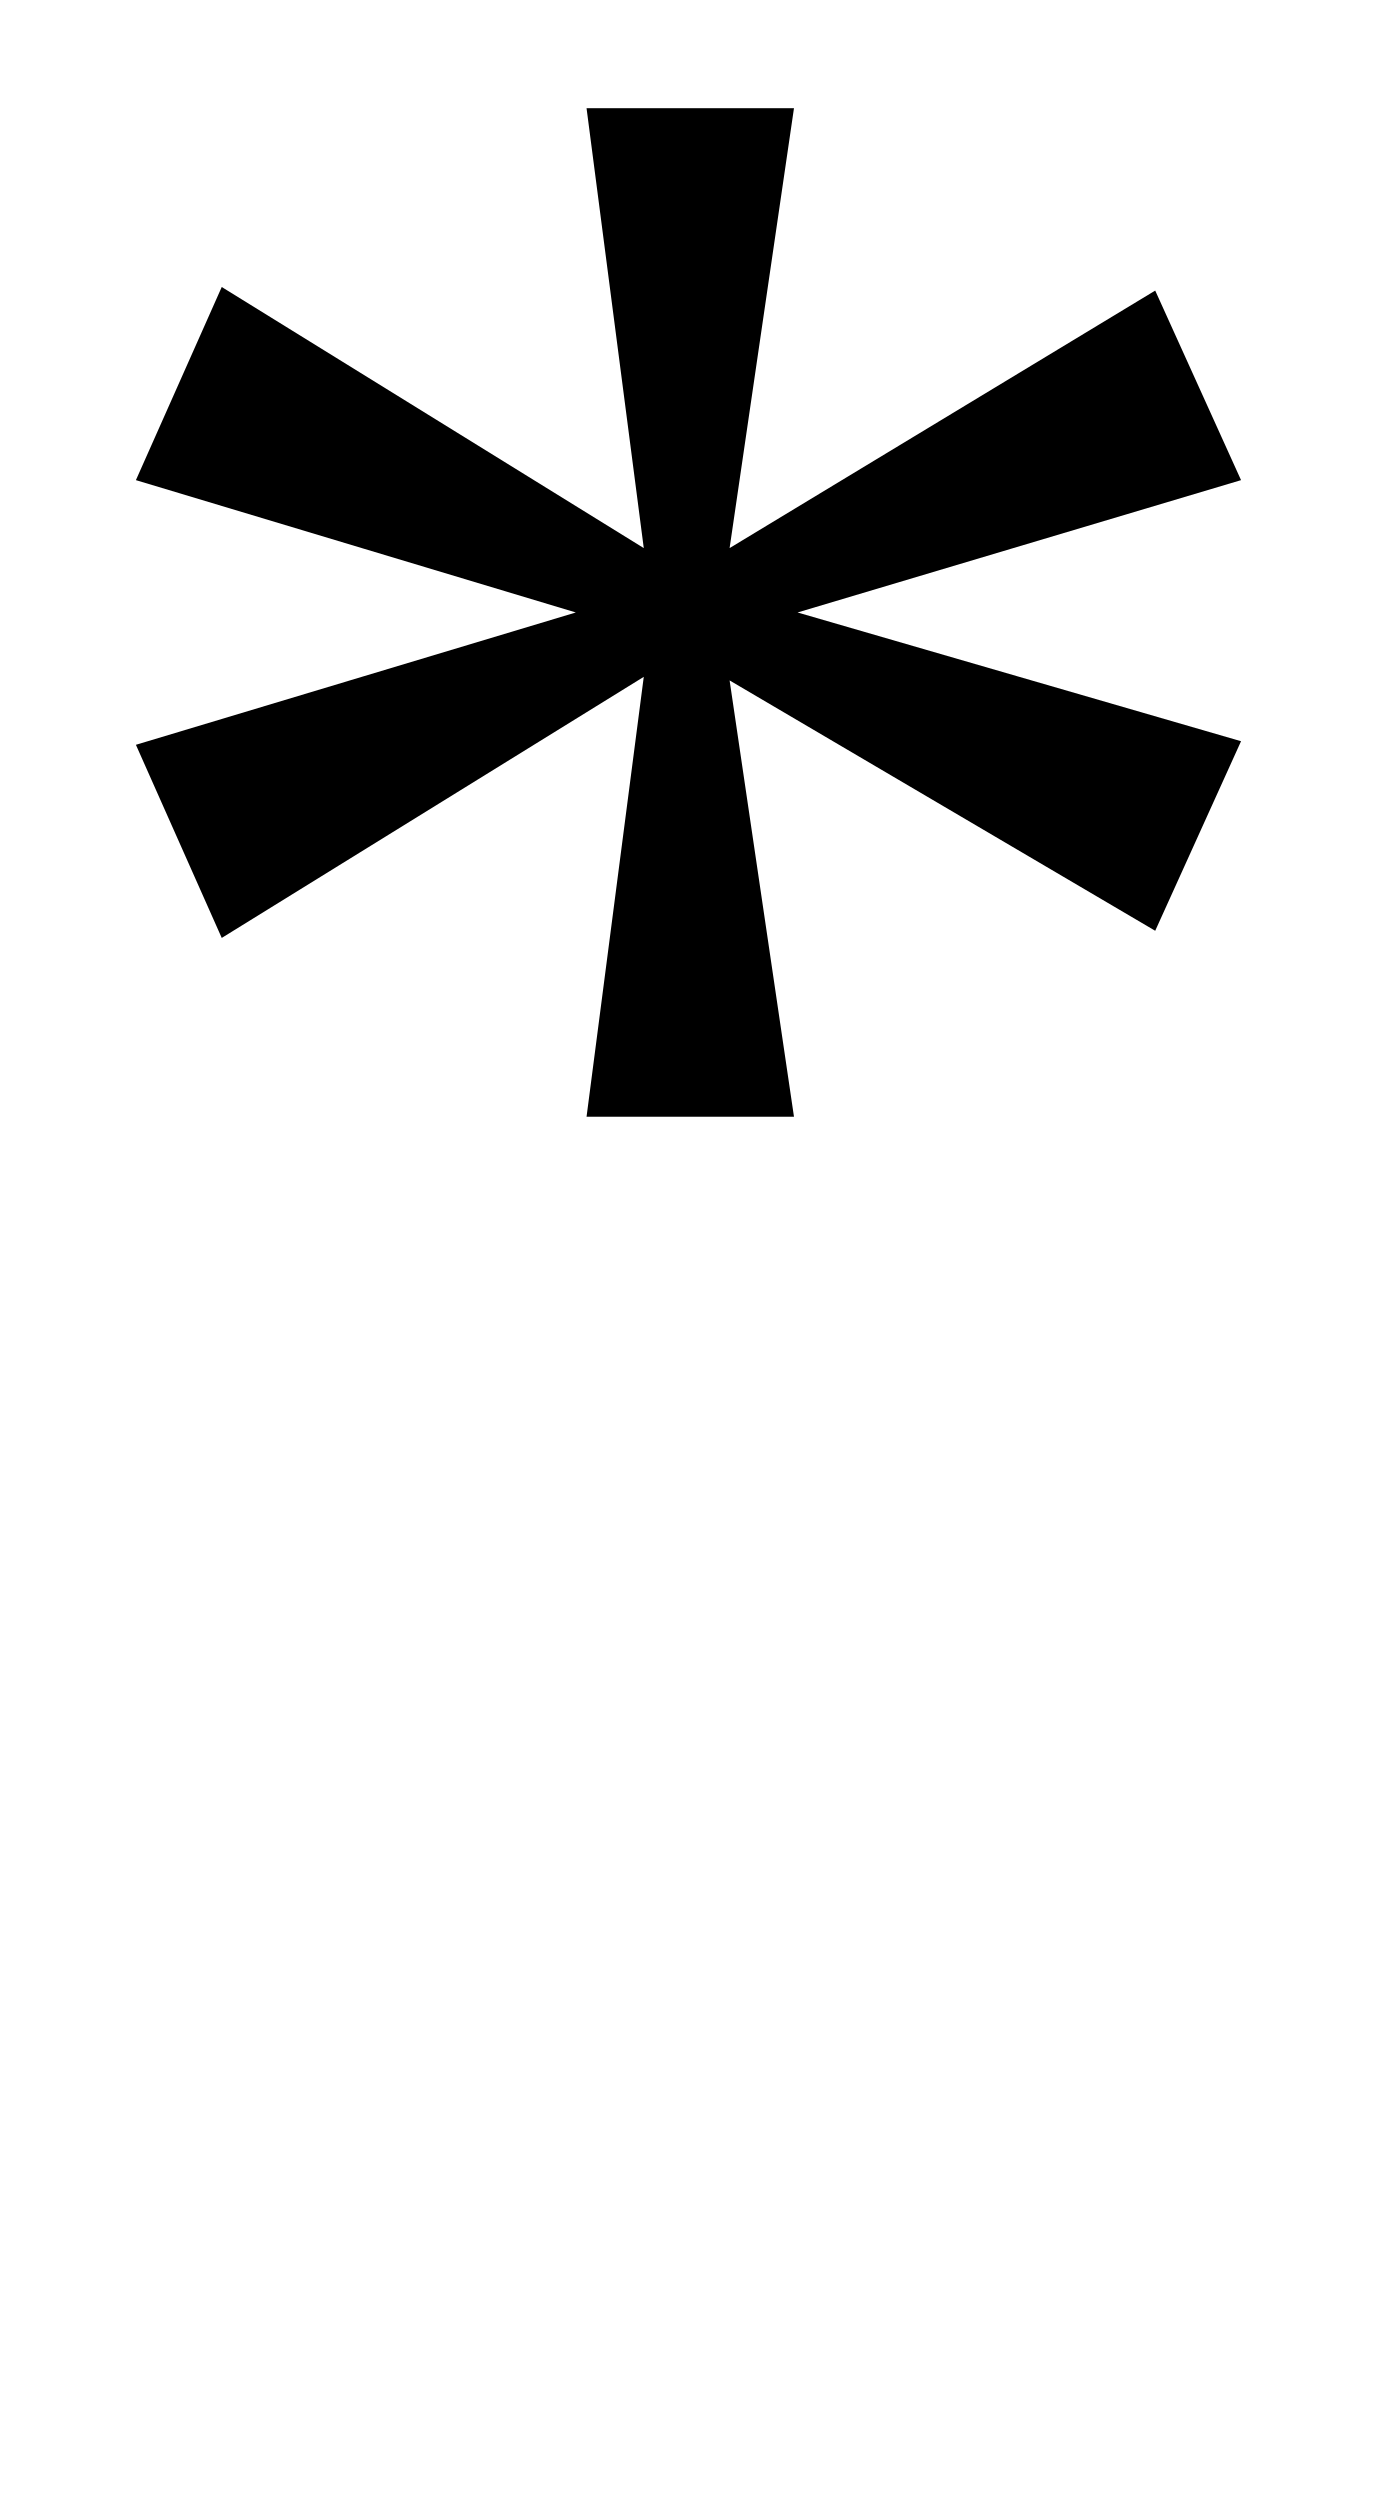
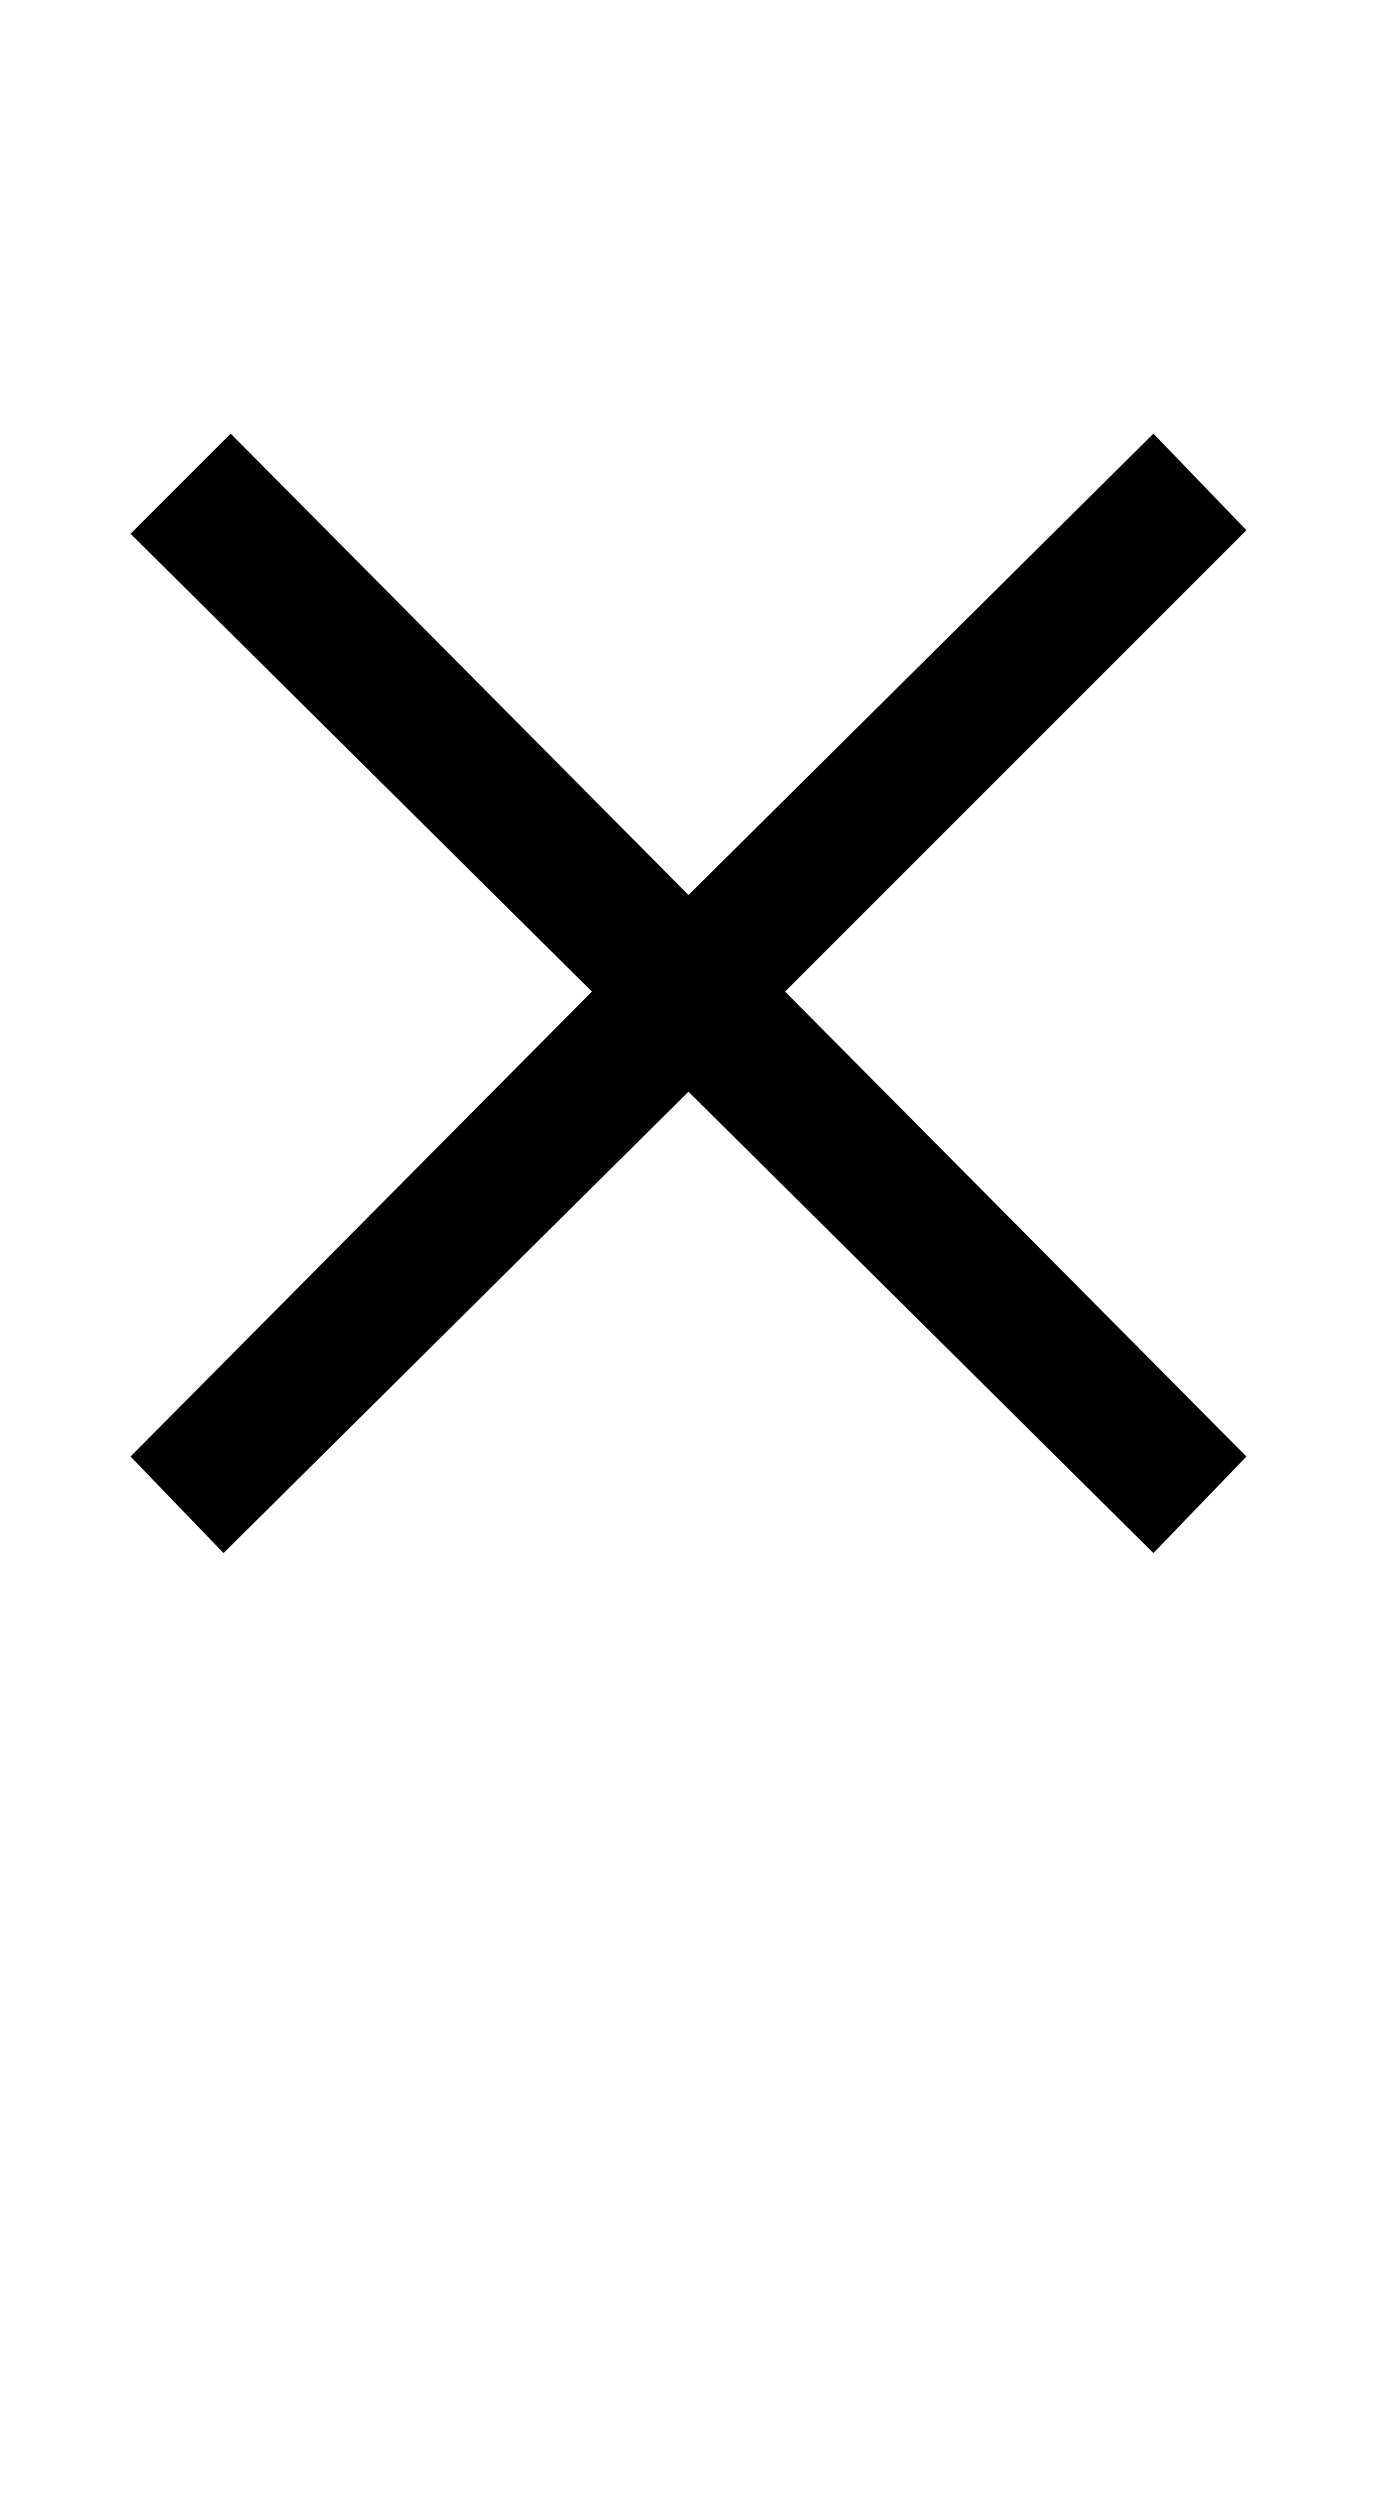
<svg xmlns="http://www.w3.org/2000/svg" height="10.922pt" width="6pt" viewBox="0 -8.332 6 10.922">
  <g transform="translate(0, -3.984375)">
-     <text font-size="12" text-anchor="middle" y="3.984" x="3" font-family="Times New Roman" fill="black">*</text>
+     <text font-size="12" text-anchor="middle" y="3.984" x="3" font-family="Times New Roman" fill="black">×</text>
  </g>
</svg>
